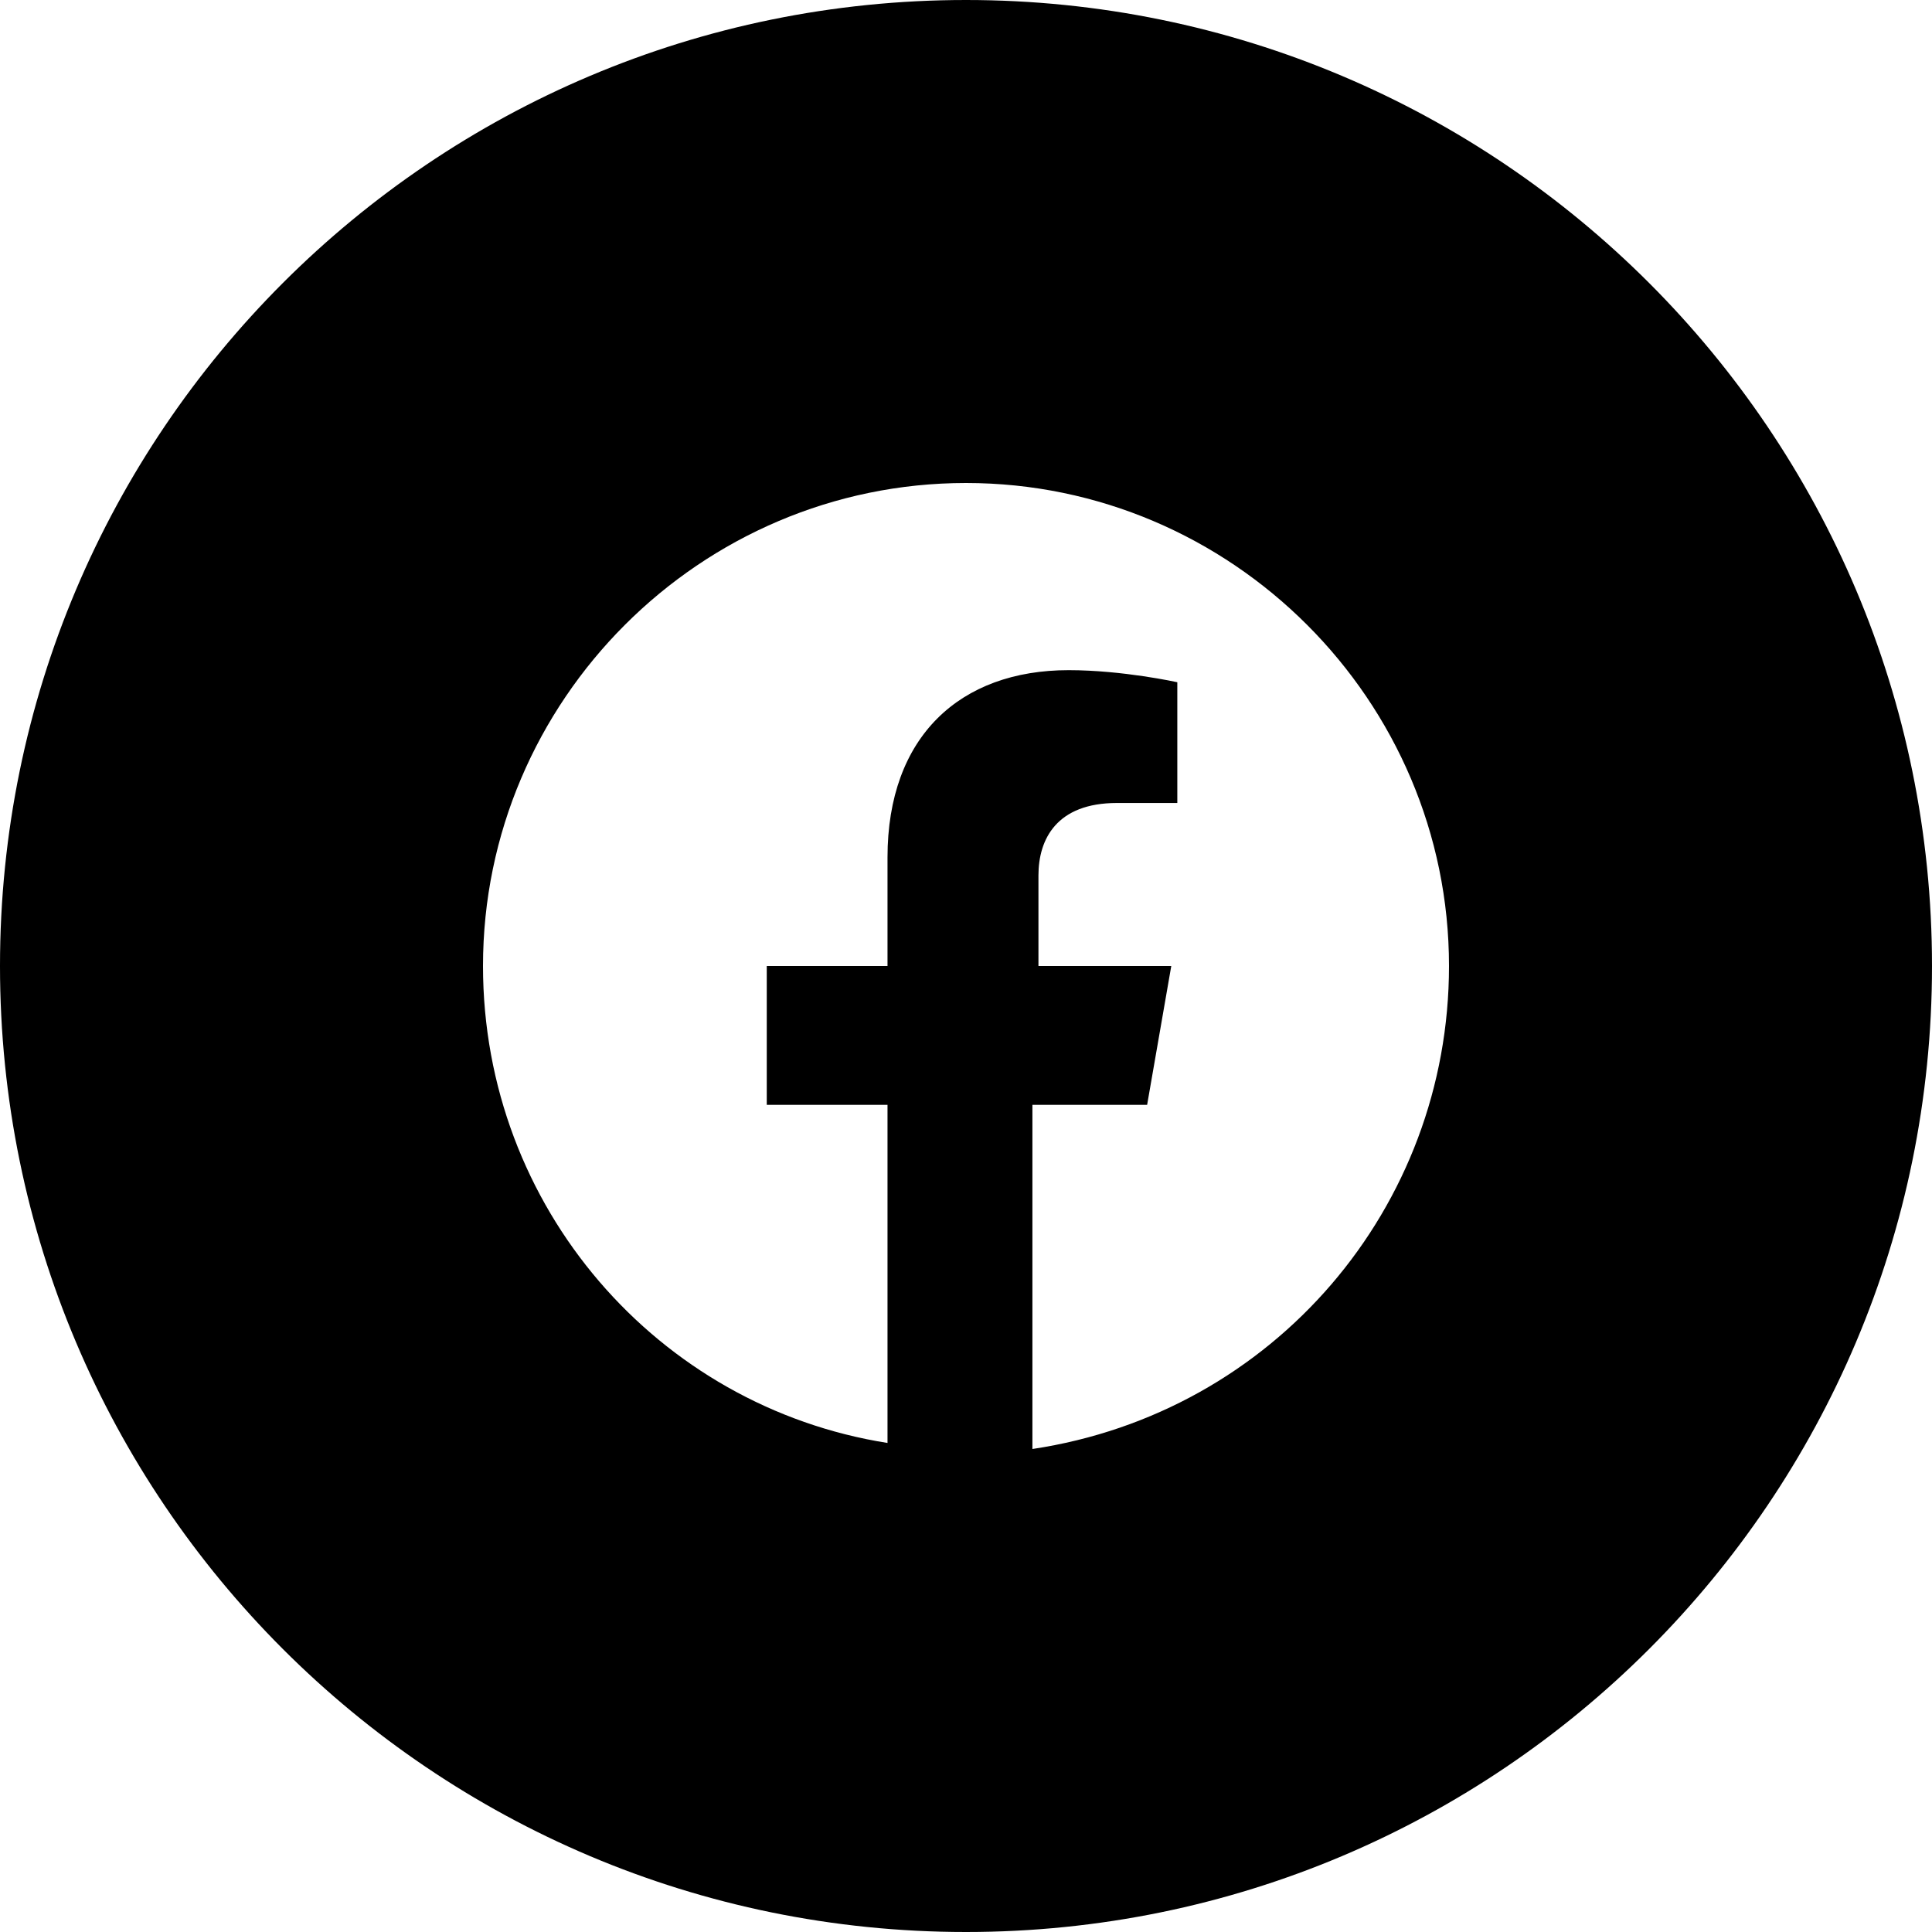
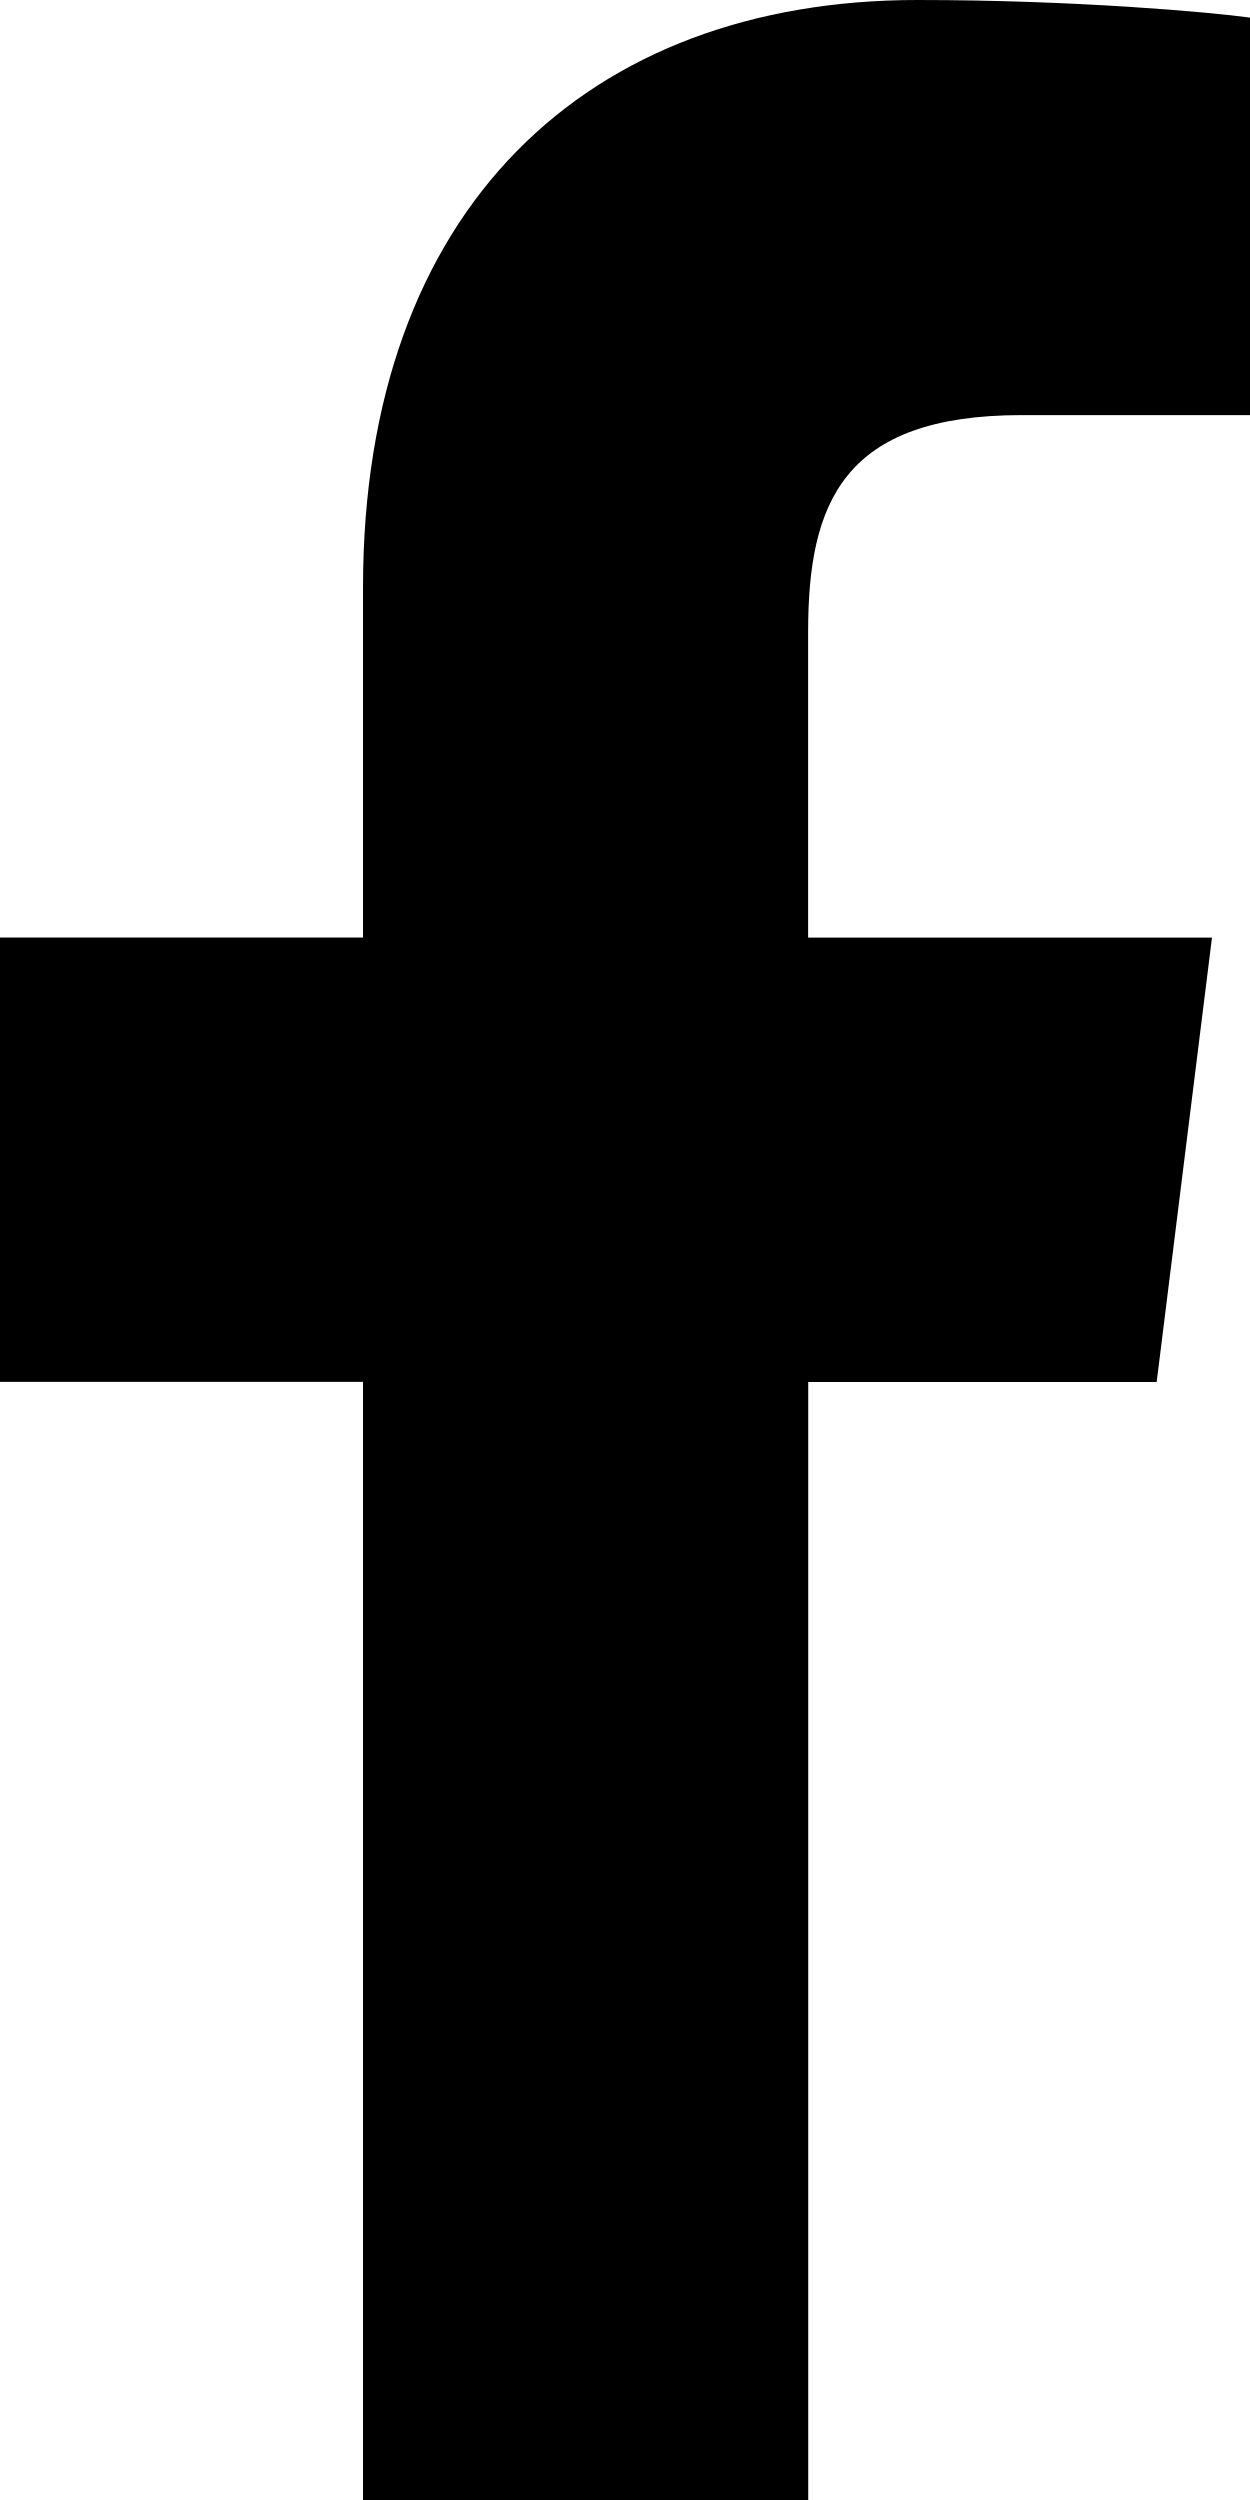
- <svg xmlns="http://www.w3.org/2000/svg" width="32" height="32" viewBox="0 0 32 32" fill="none">
-   <path fill-rule="evenodd" clip-rule="evenodd" d="M0 16C0 7.163 7.163 0 16 0C24.837 0 32 7.163 32 16C32 24.837 24.837 32 16 32C7.163 32 0 24.837 0 16ZM16 8C20.4 8 24 11.6 24 16C24 20 21.1 23.4 17.1 24V18.3H19L19.4 16H17.2V14.5C17.2 13.9 17.5 13.3 18.5 13.3H19.5V11.3C19.5 11.3 18.6 11.1 17.7 11.1C15.9 11.1 14.7 12.2 14.7 14.2V16H12.7V18.3H14.7V23.9C10.9 23.3 8 20 8 16C8 11.6 11.6 8 16 8Z" fill="currentColor" />
+ <svg xmlns="http://www.w3.org/2000/svg" width="12" height="24" viewBox="0 0 12 24" fill="none">
+   <path d="M9.809 3.985H12V0.169C11.622 0.117 10.322 0 8.808 0C5.649 0 3.485 1.987 3.485 5.639V9H-0.001V13.266H3.485V24H7.759V13.267H11.104L11.635 9.001H7.758V6.062C7.759 4.829 8.091 3.985 9.809 3.985Z" fill="currentColor" />
</svg>
